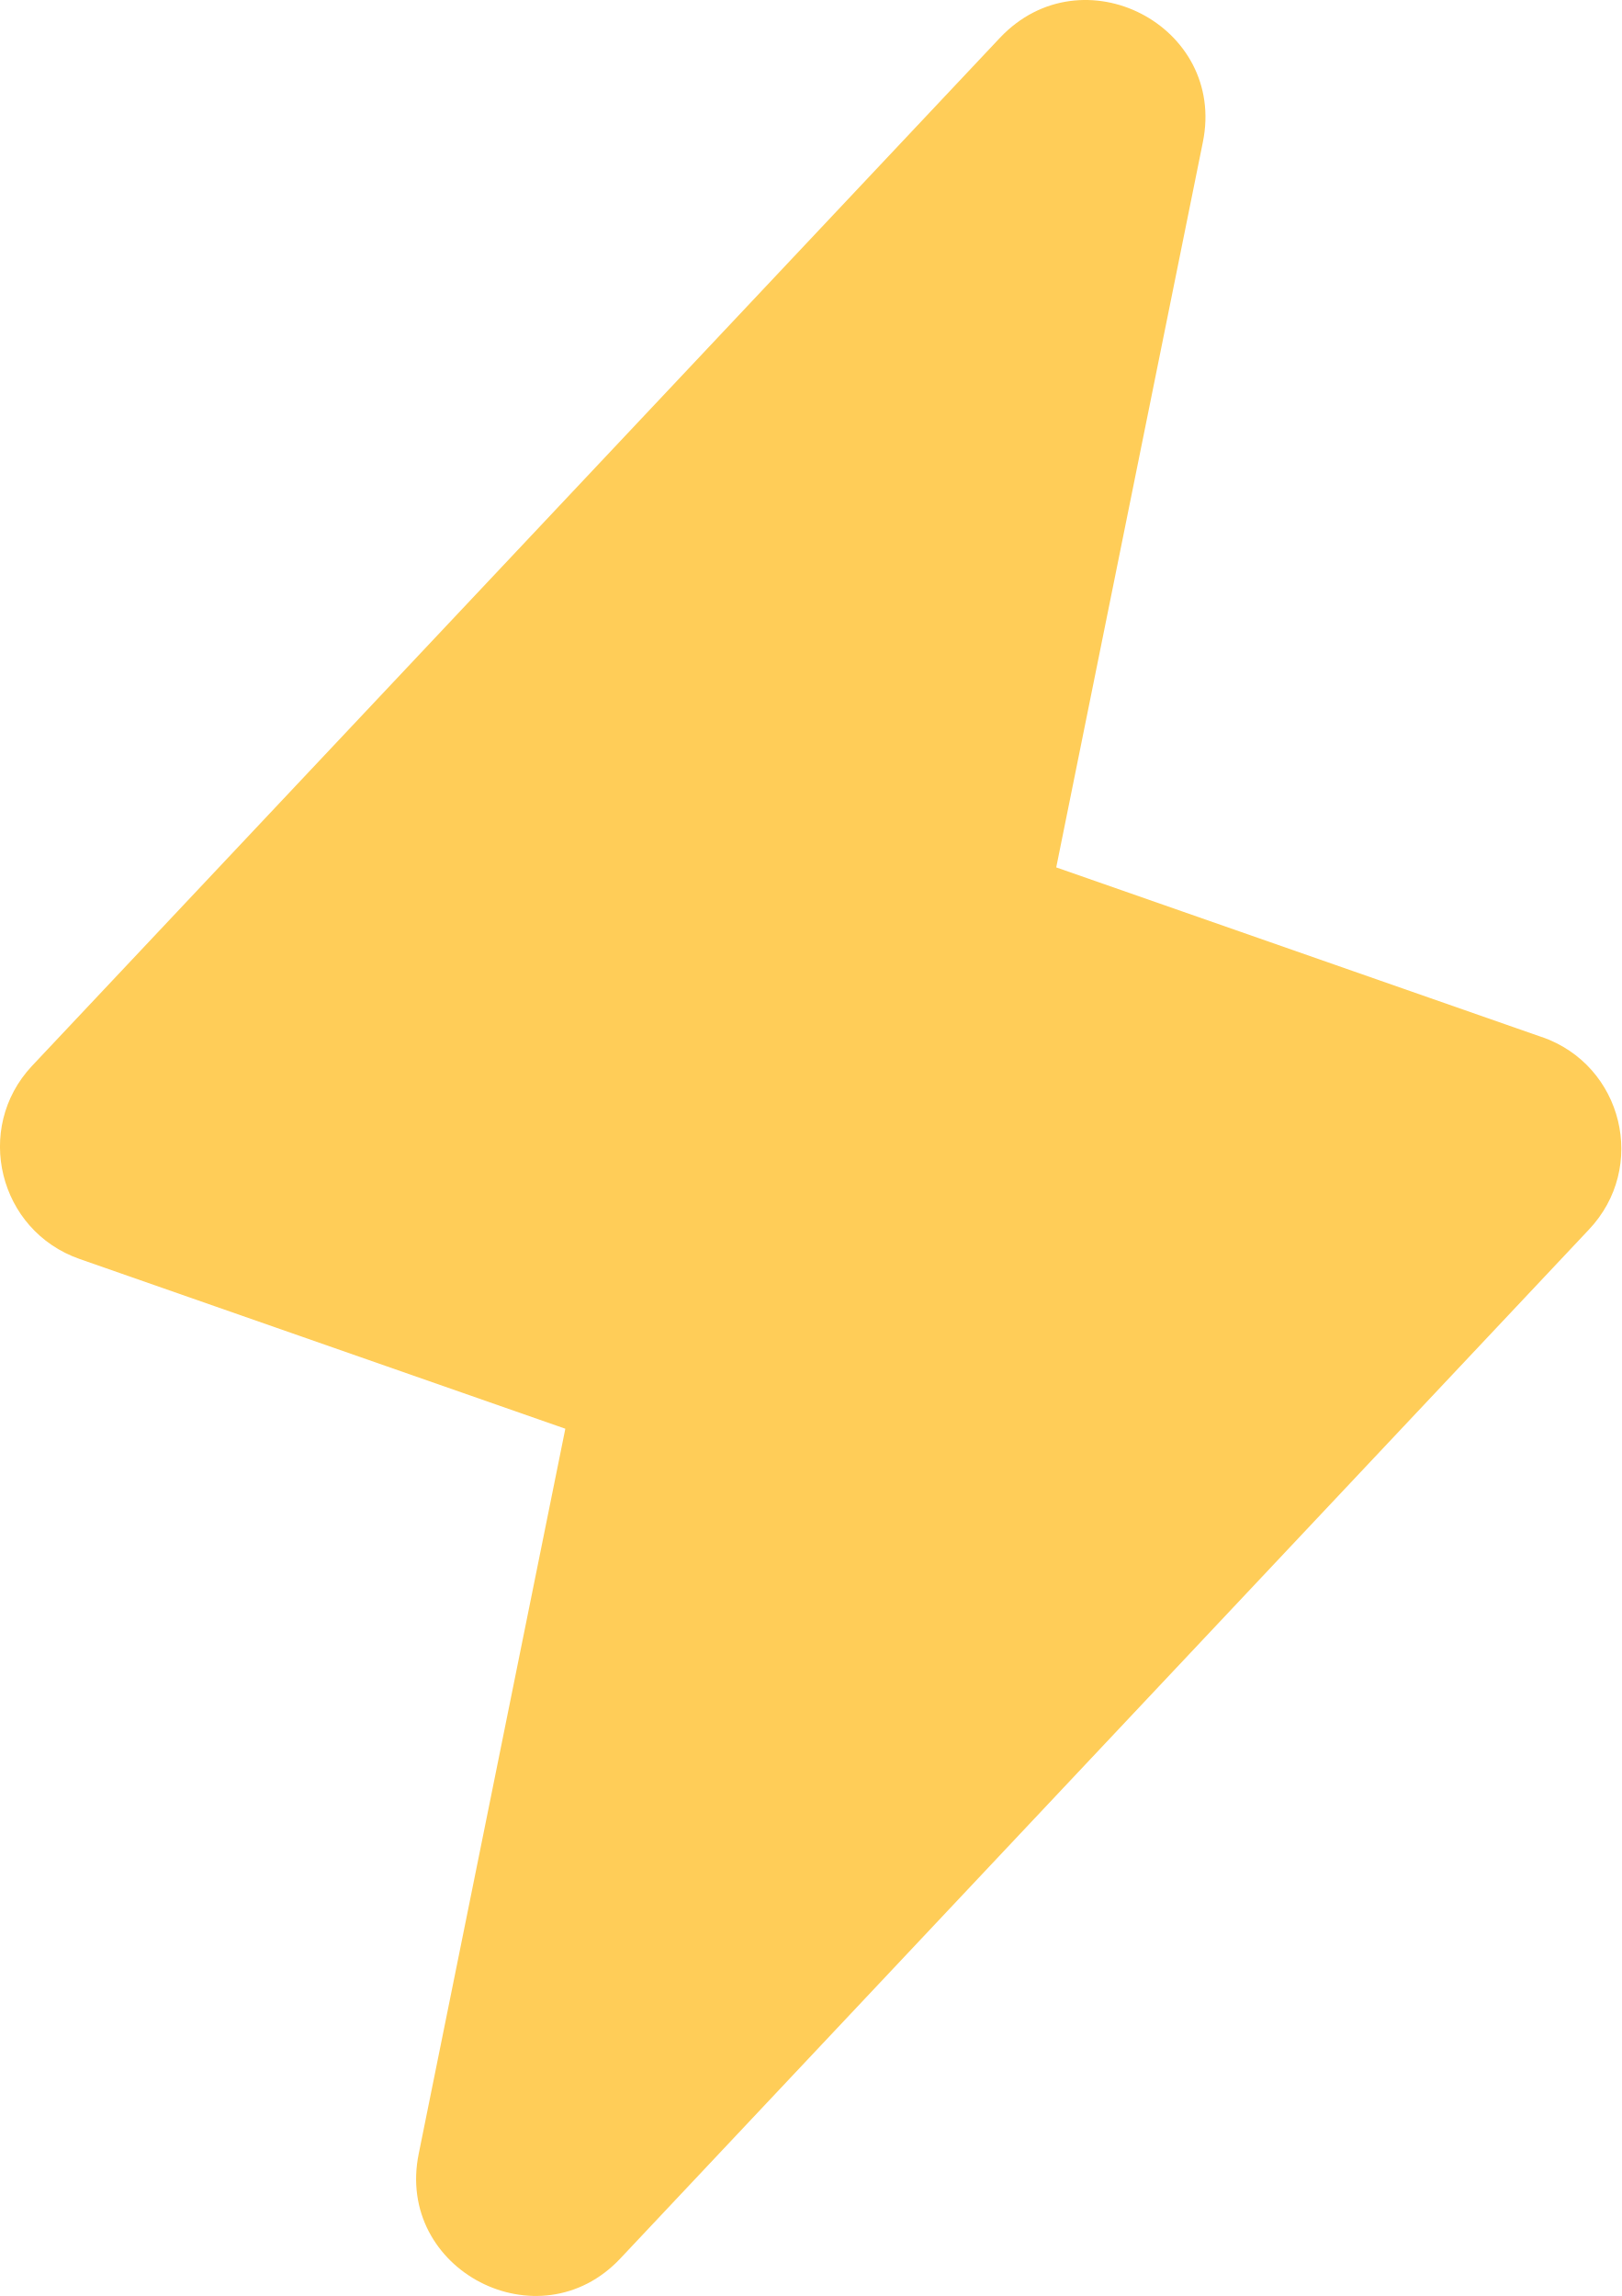
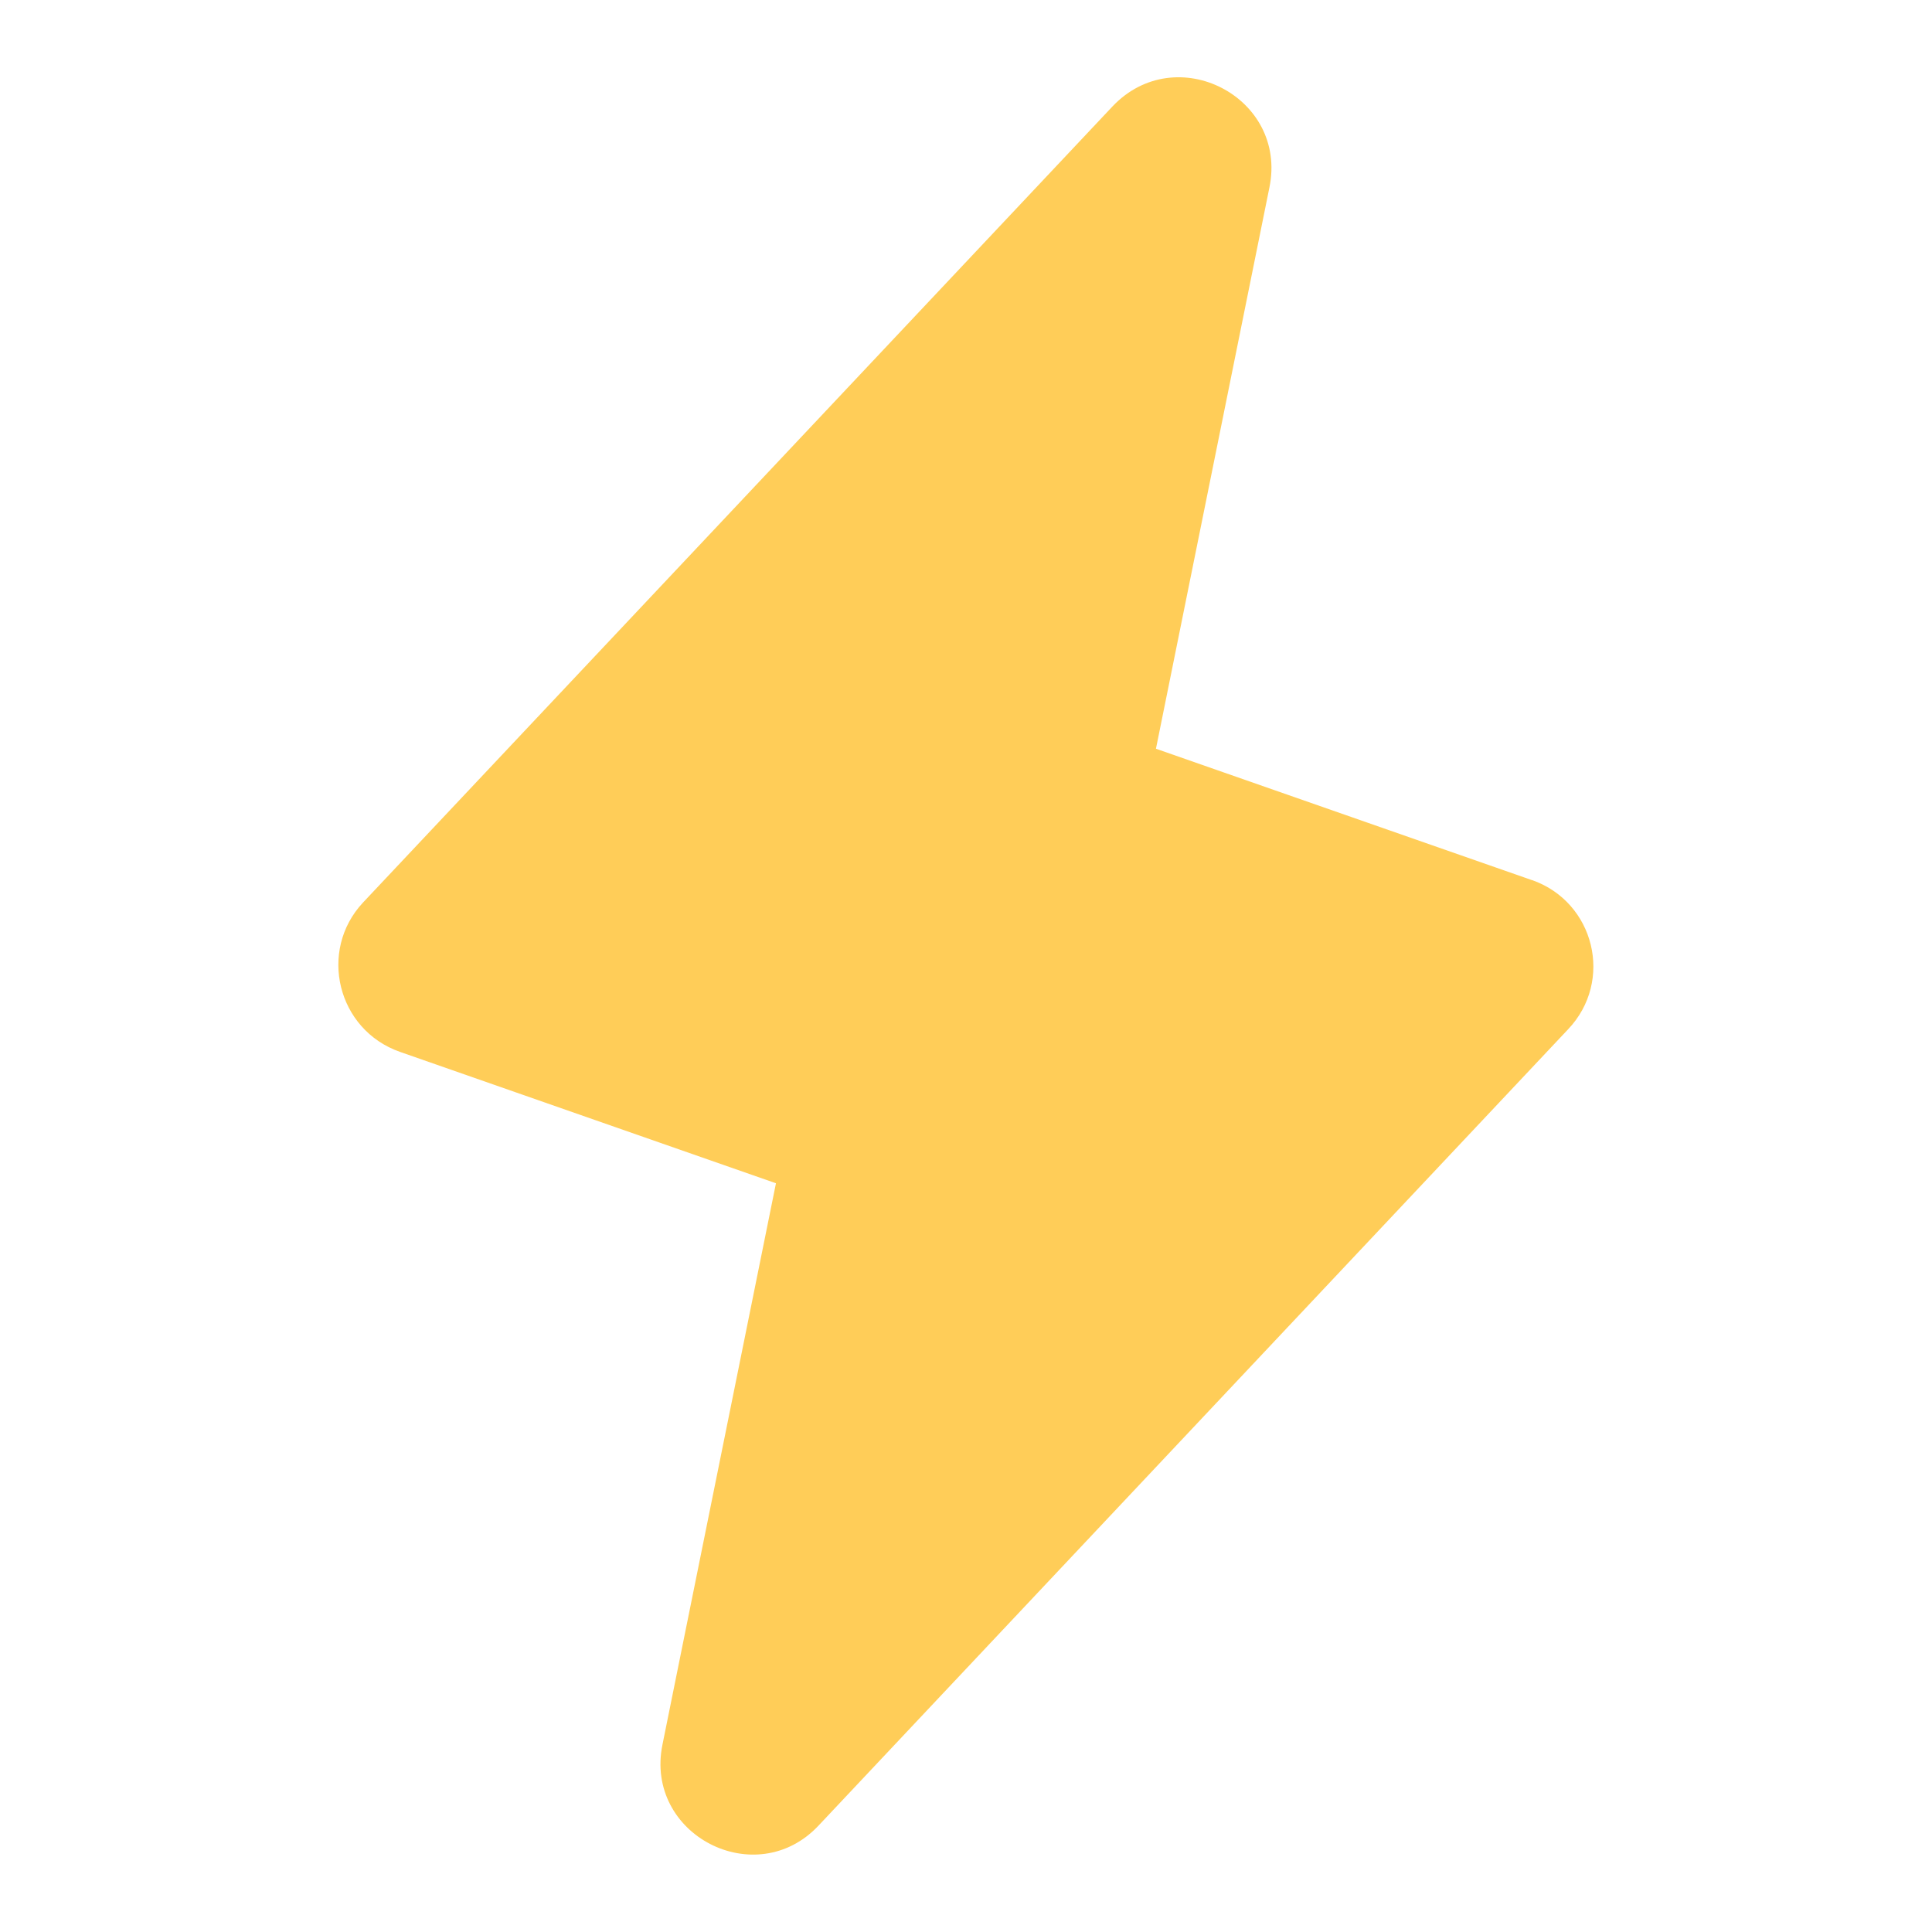
- <svg xmlns="http://www.w3.org/2000/svg" preserveAspectRatio="none" overflow="visible" style="display: block;" width="14.291" height="20.239" viewBox="0 0 14.291 20.239" fill="none">
-   <g id="Group">
-     <path id="Vector" d="M13.591 9.142L9.31 7.646L10.602 1.255C10.813 0.226 9.539 -0.432 8.815 0.332L0.281 9.397C-0.233 9.947 -0.013 10.848 0.702 11.098L4.983 12.594L3.691 18.984C3.48 20.013 4.754 20.67 5.469 19.907L14.003 10.841C14.526 10.291 14.306 9.391 13.591 9.141" fill-rule="evenodd" clip-rule="evenodd" fill="#FFCD58" />
-   </g>
+ <svg xmlns="http://www.w3.org/2000/svg" width="22" height="22" viewBox="0 0 22 22" fill="none">
+   <svg x="3.853" y="0.88" width="14.291" height="20.239" viewBox="0 0 14.291 20.239">
+     <path d="M13.591 9.142L9.31 7.646L10.602 1.255C10.813 0.226 9.539 -0.432 8.815 0.332L0.281 9.397C-0.233 9.947 -0.013 10.848 0.702 11.098L4.983 12.594L3.691 18.984C3.48 20.013 4.754 20.67 5.469 19.907L14.003 10.841C14.526 10.291 14.306 9.391 13.591 9.141" fill-rule="evenodd" clip-rule="evenodd" fill="#FFCD58" />
+   </svg>
</svg>
